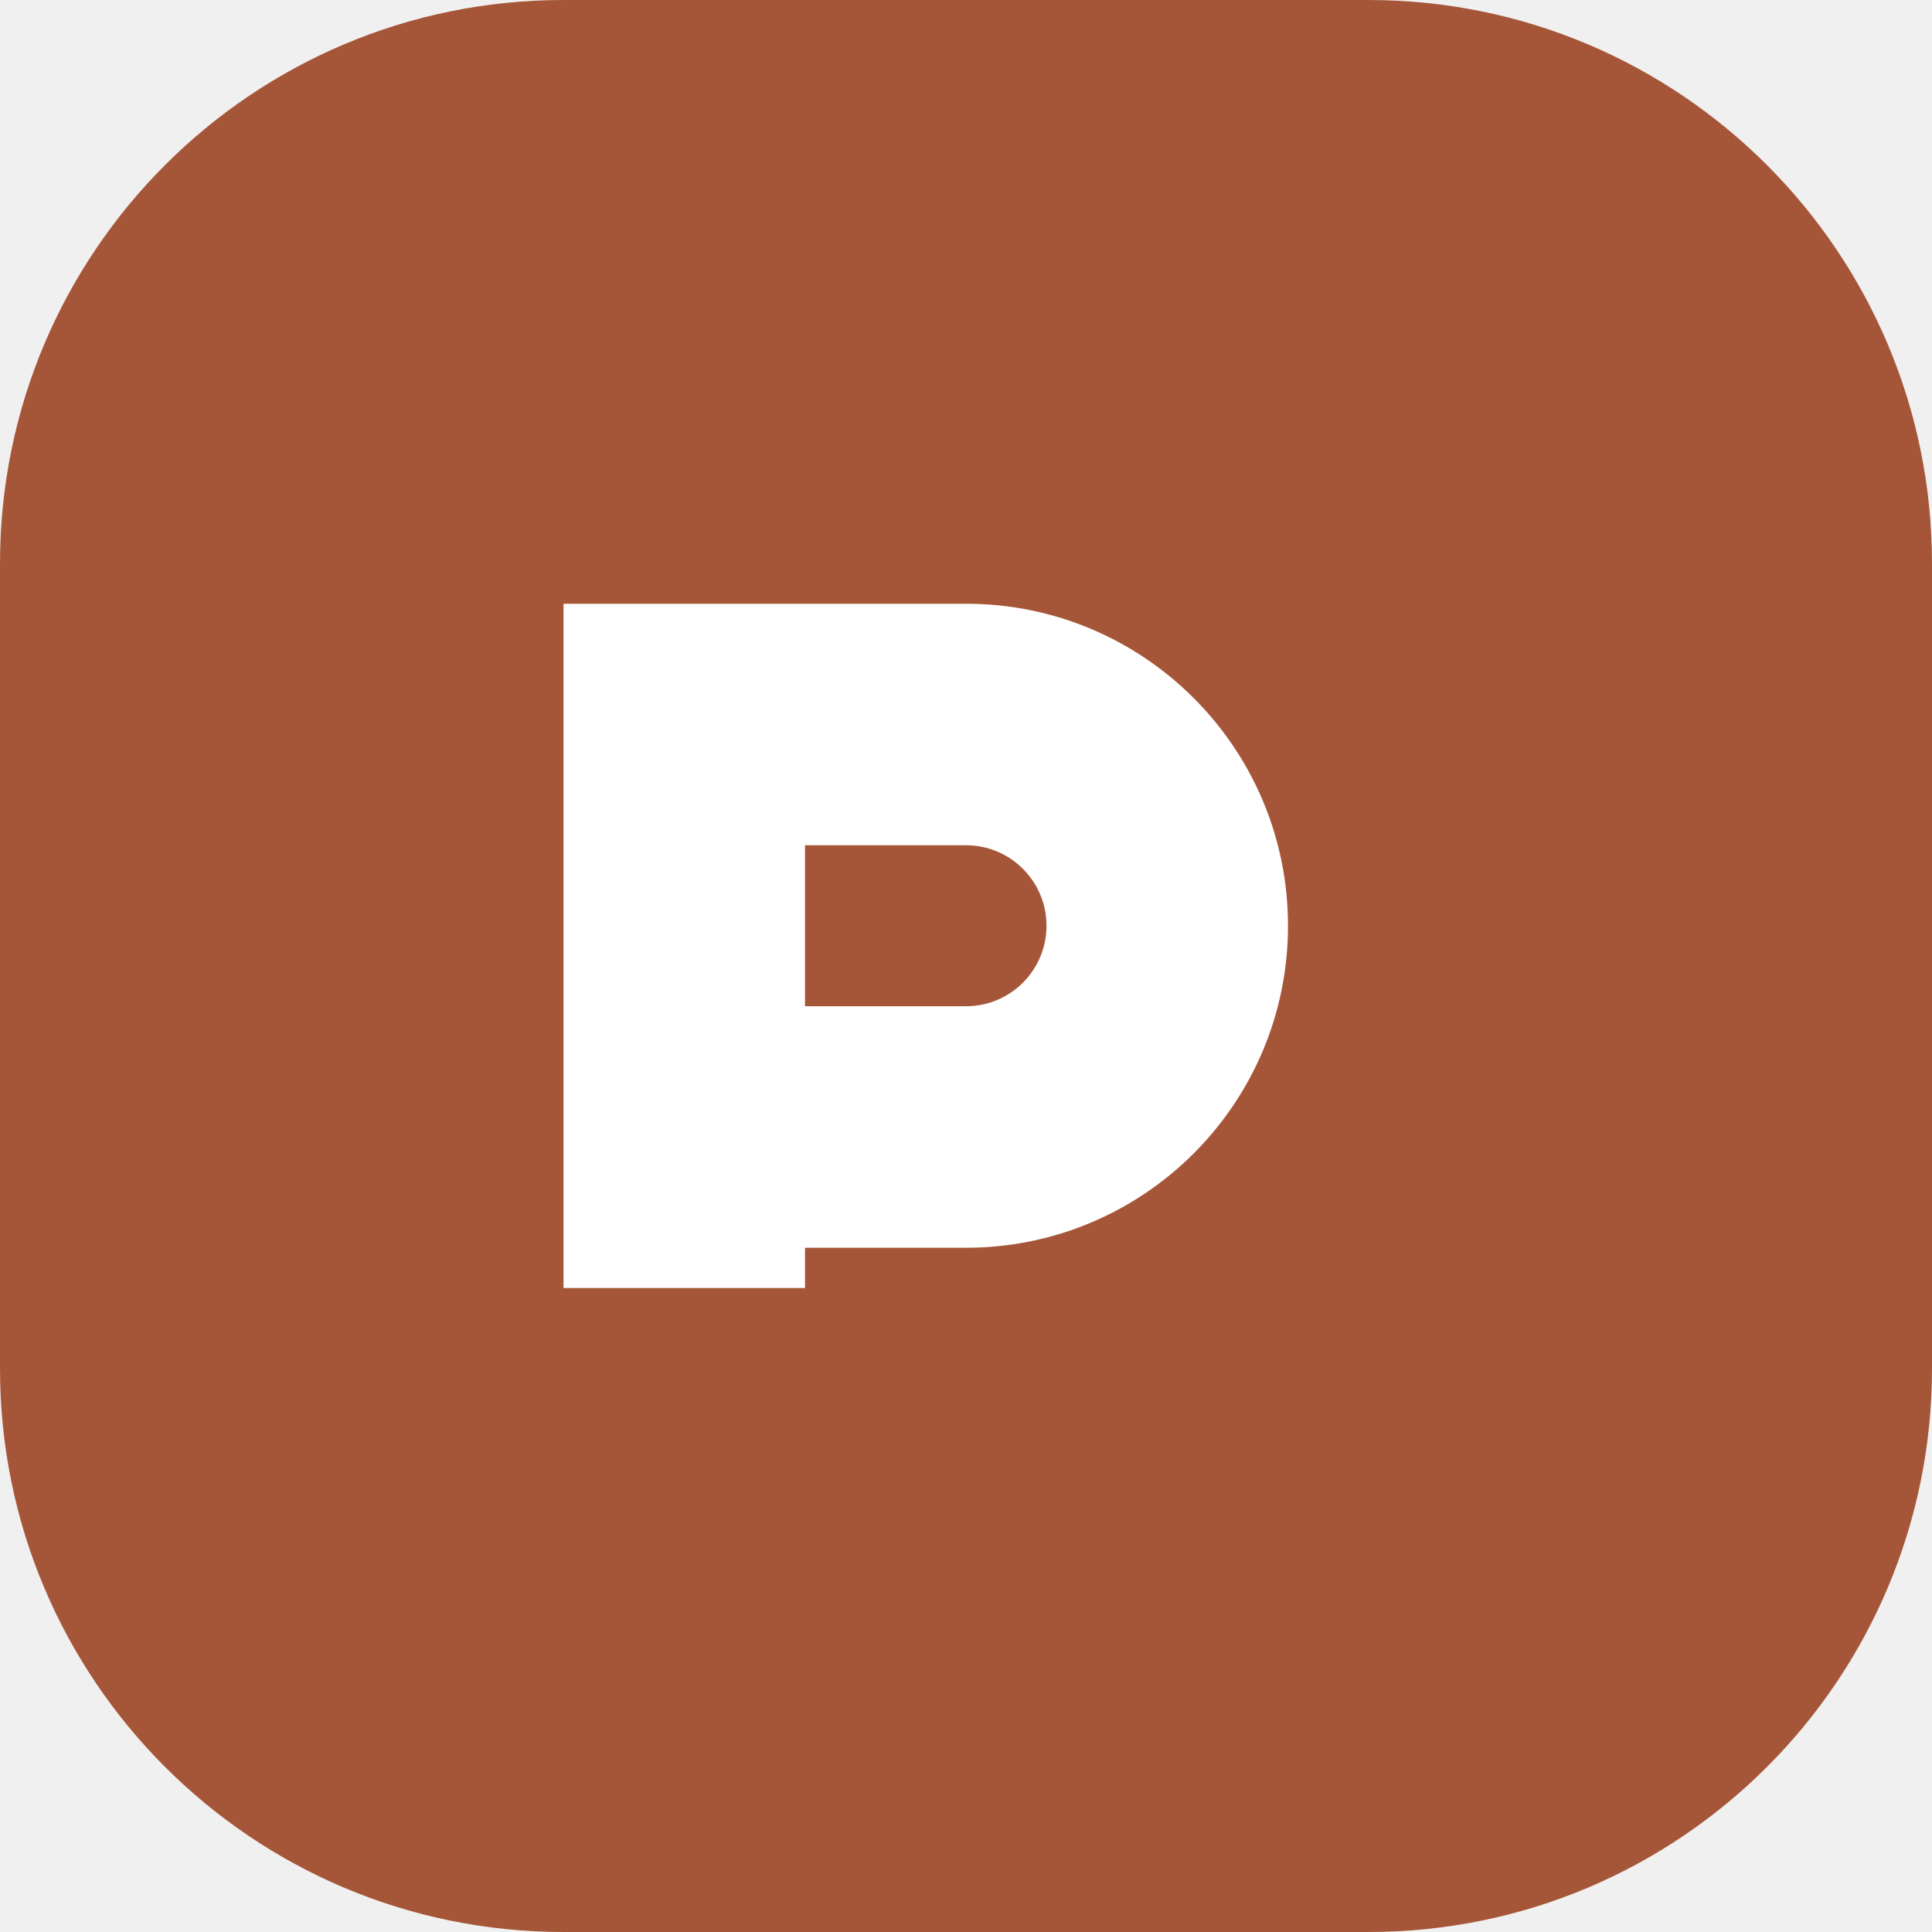
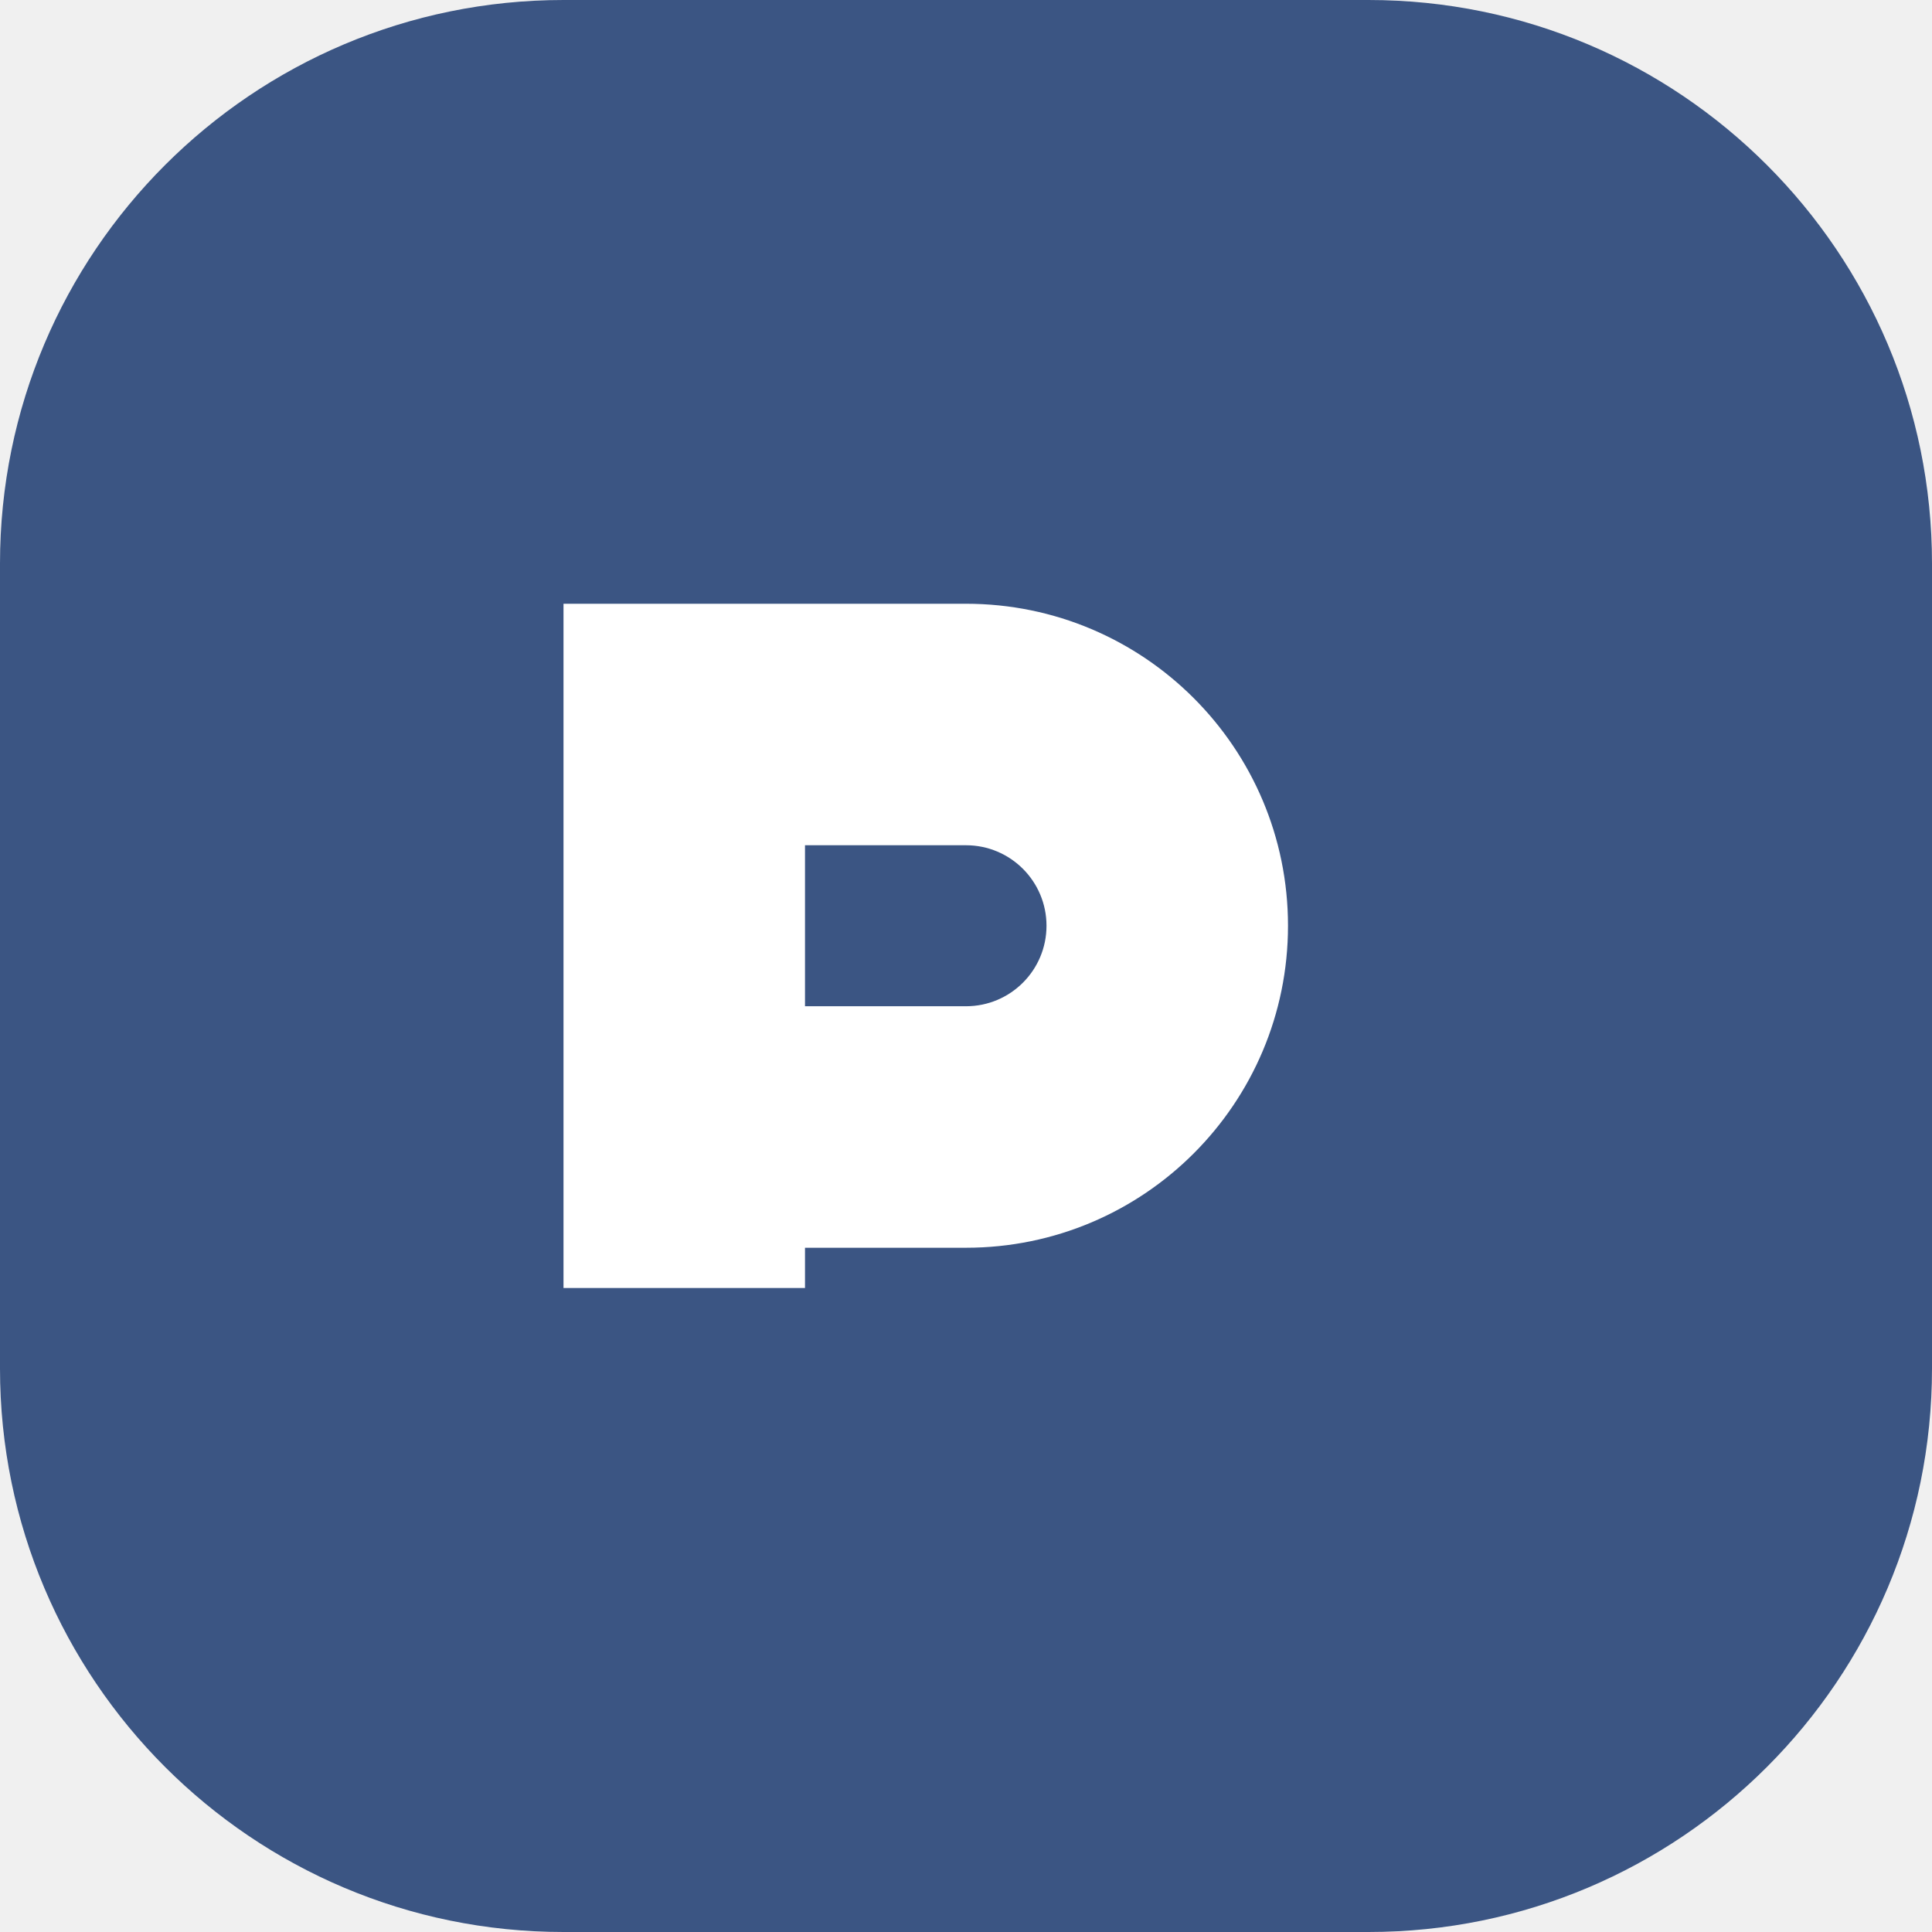
<svg xmlns="http://www.w3.org/2000/svg" viewBox="0 0 48 48">
-   <rect width="48" height="48" rx="14" fill="#a65638" />
+   <rect width="48" height="48" rx="14" fill="#3b5583" />
  <path d="M14 32V15h10a8 8 0 0 1 0 16h-4v-6h4a2 2 0 0 0 0-4h-4v11z" fill="white" />
</svg>
